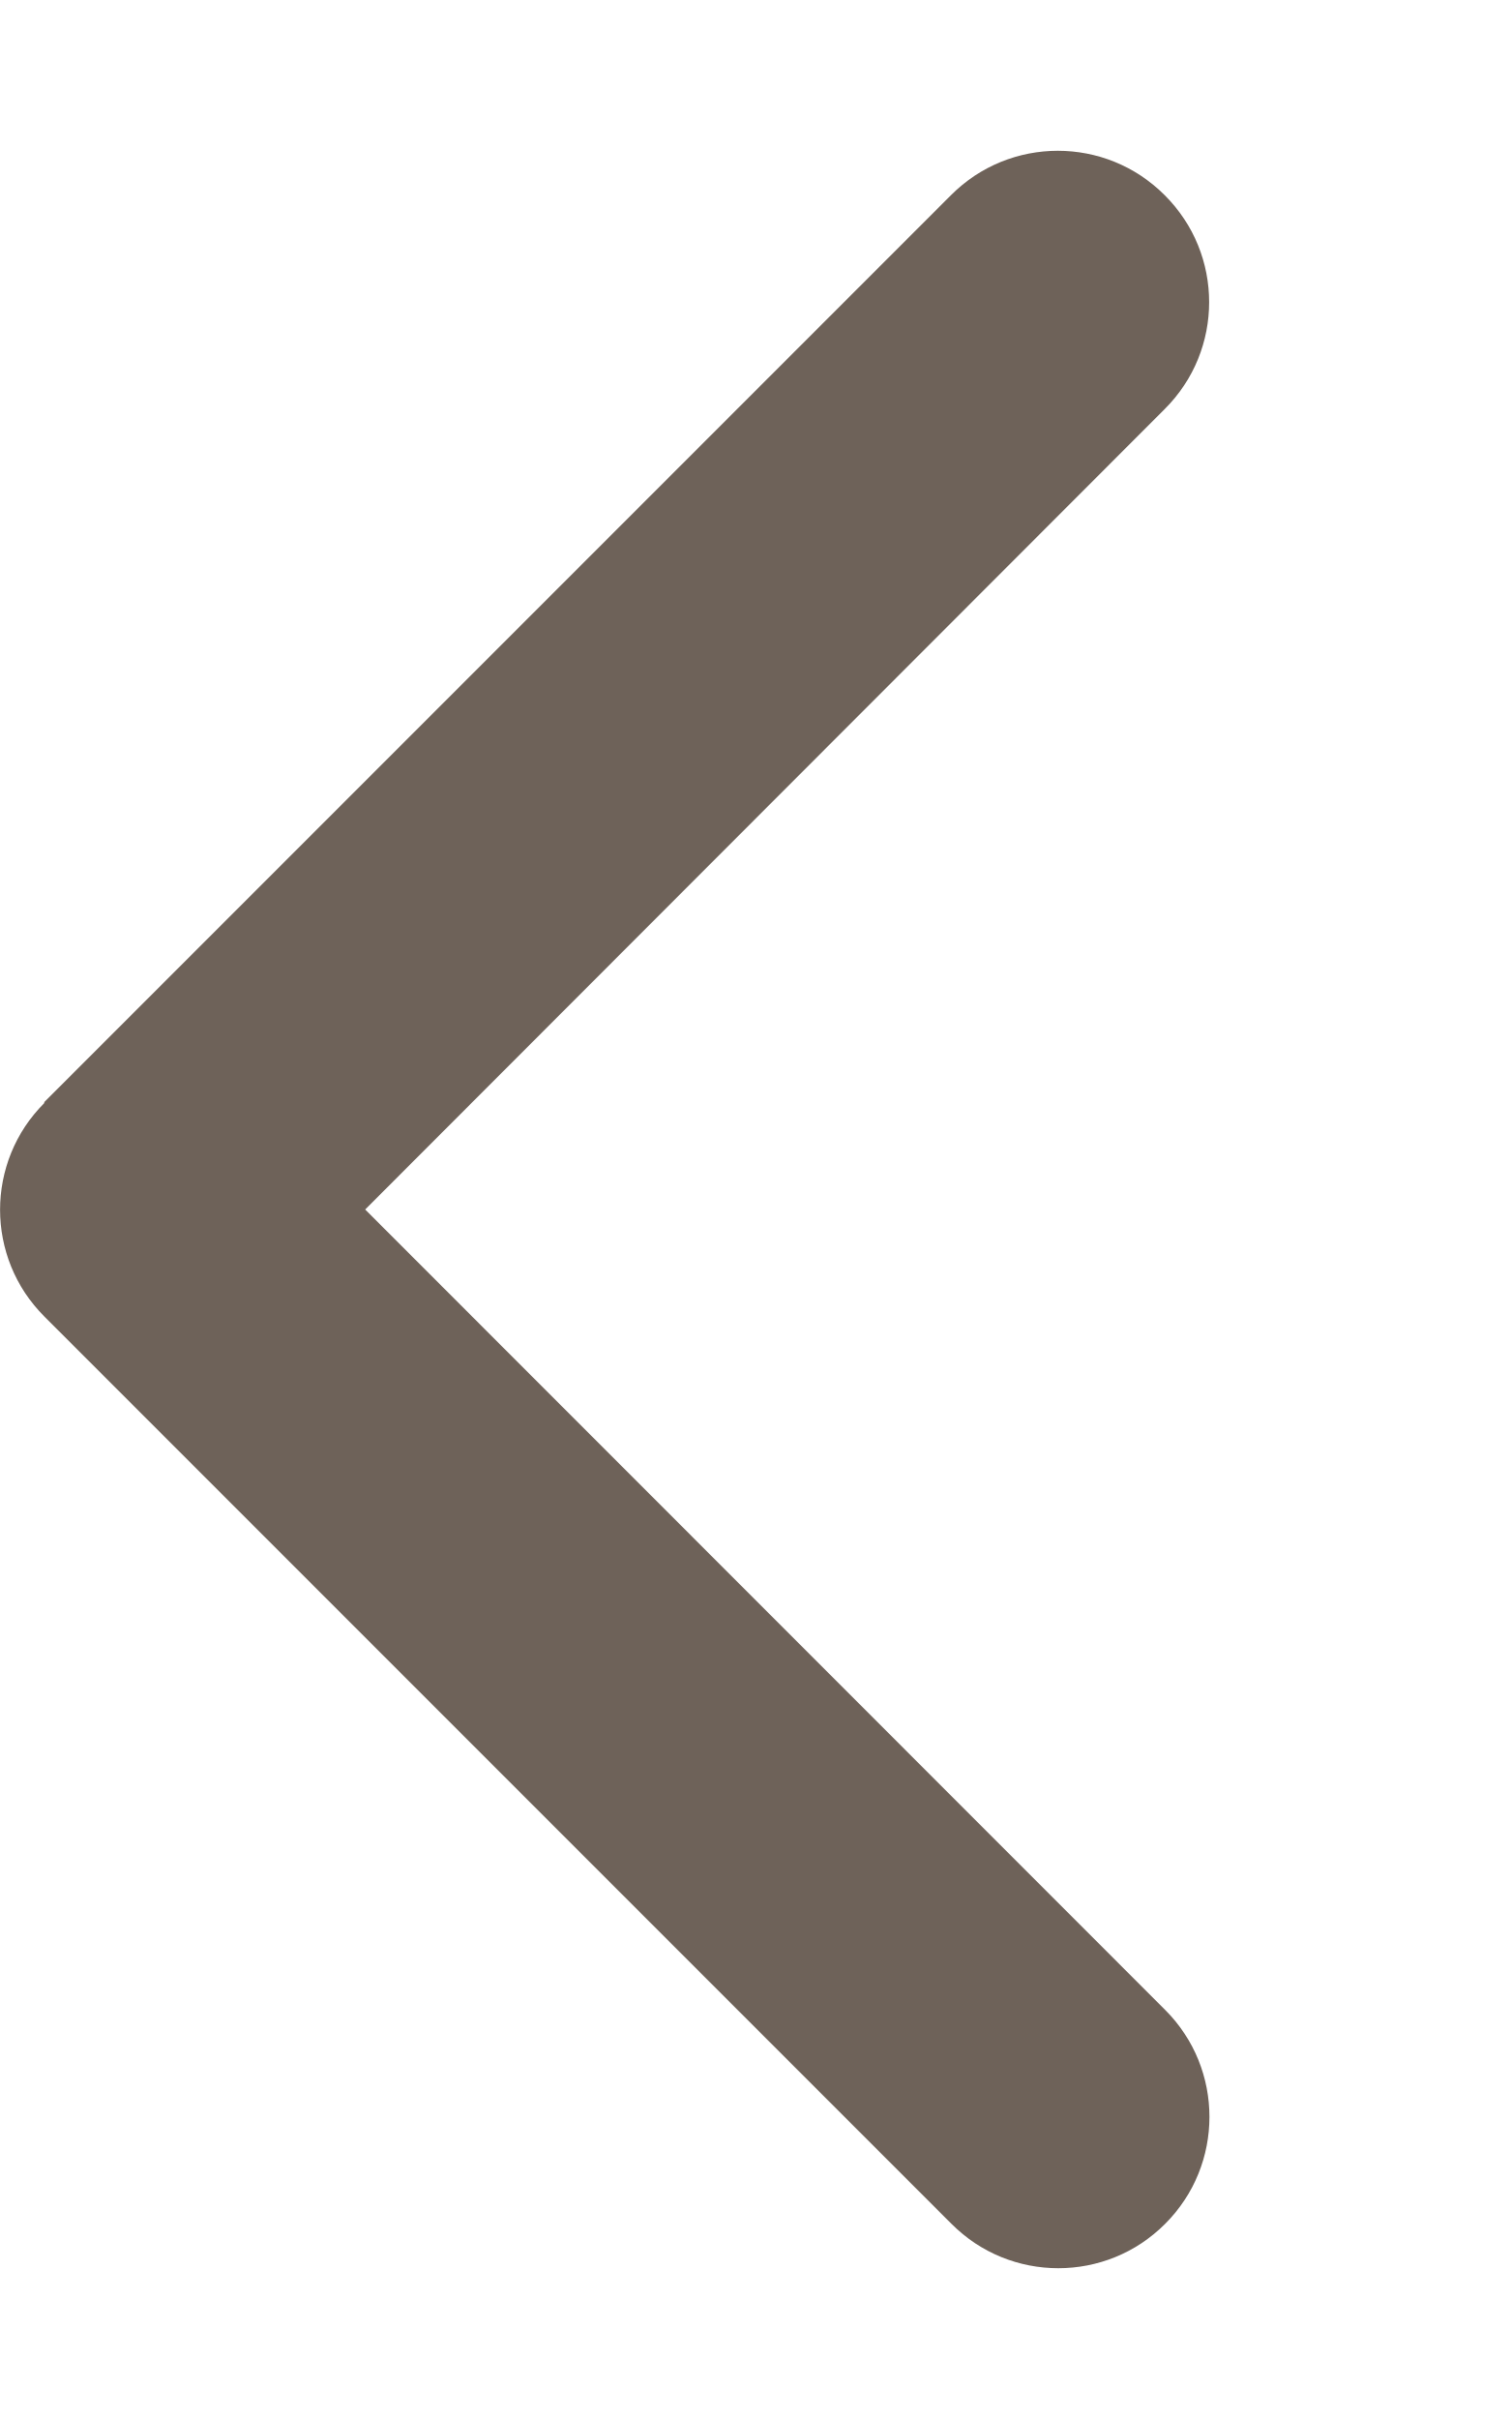
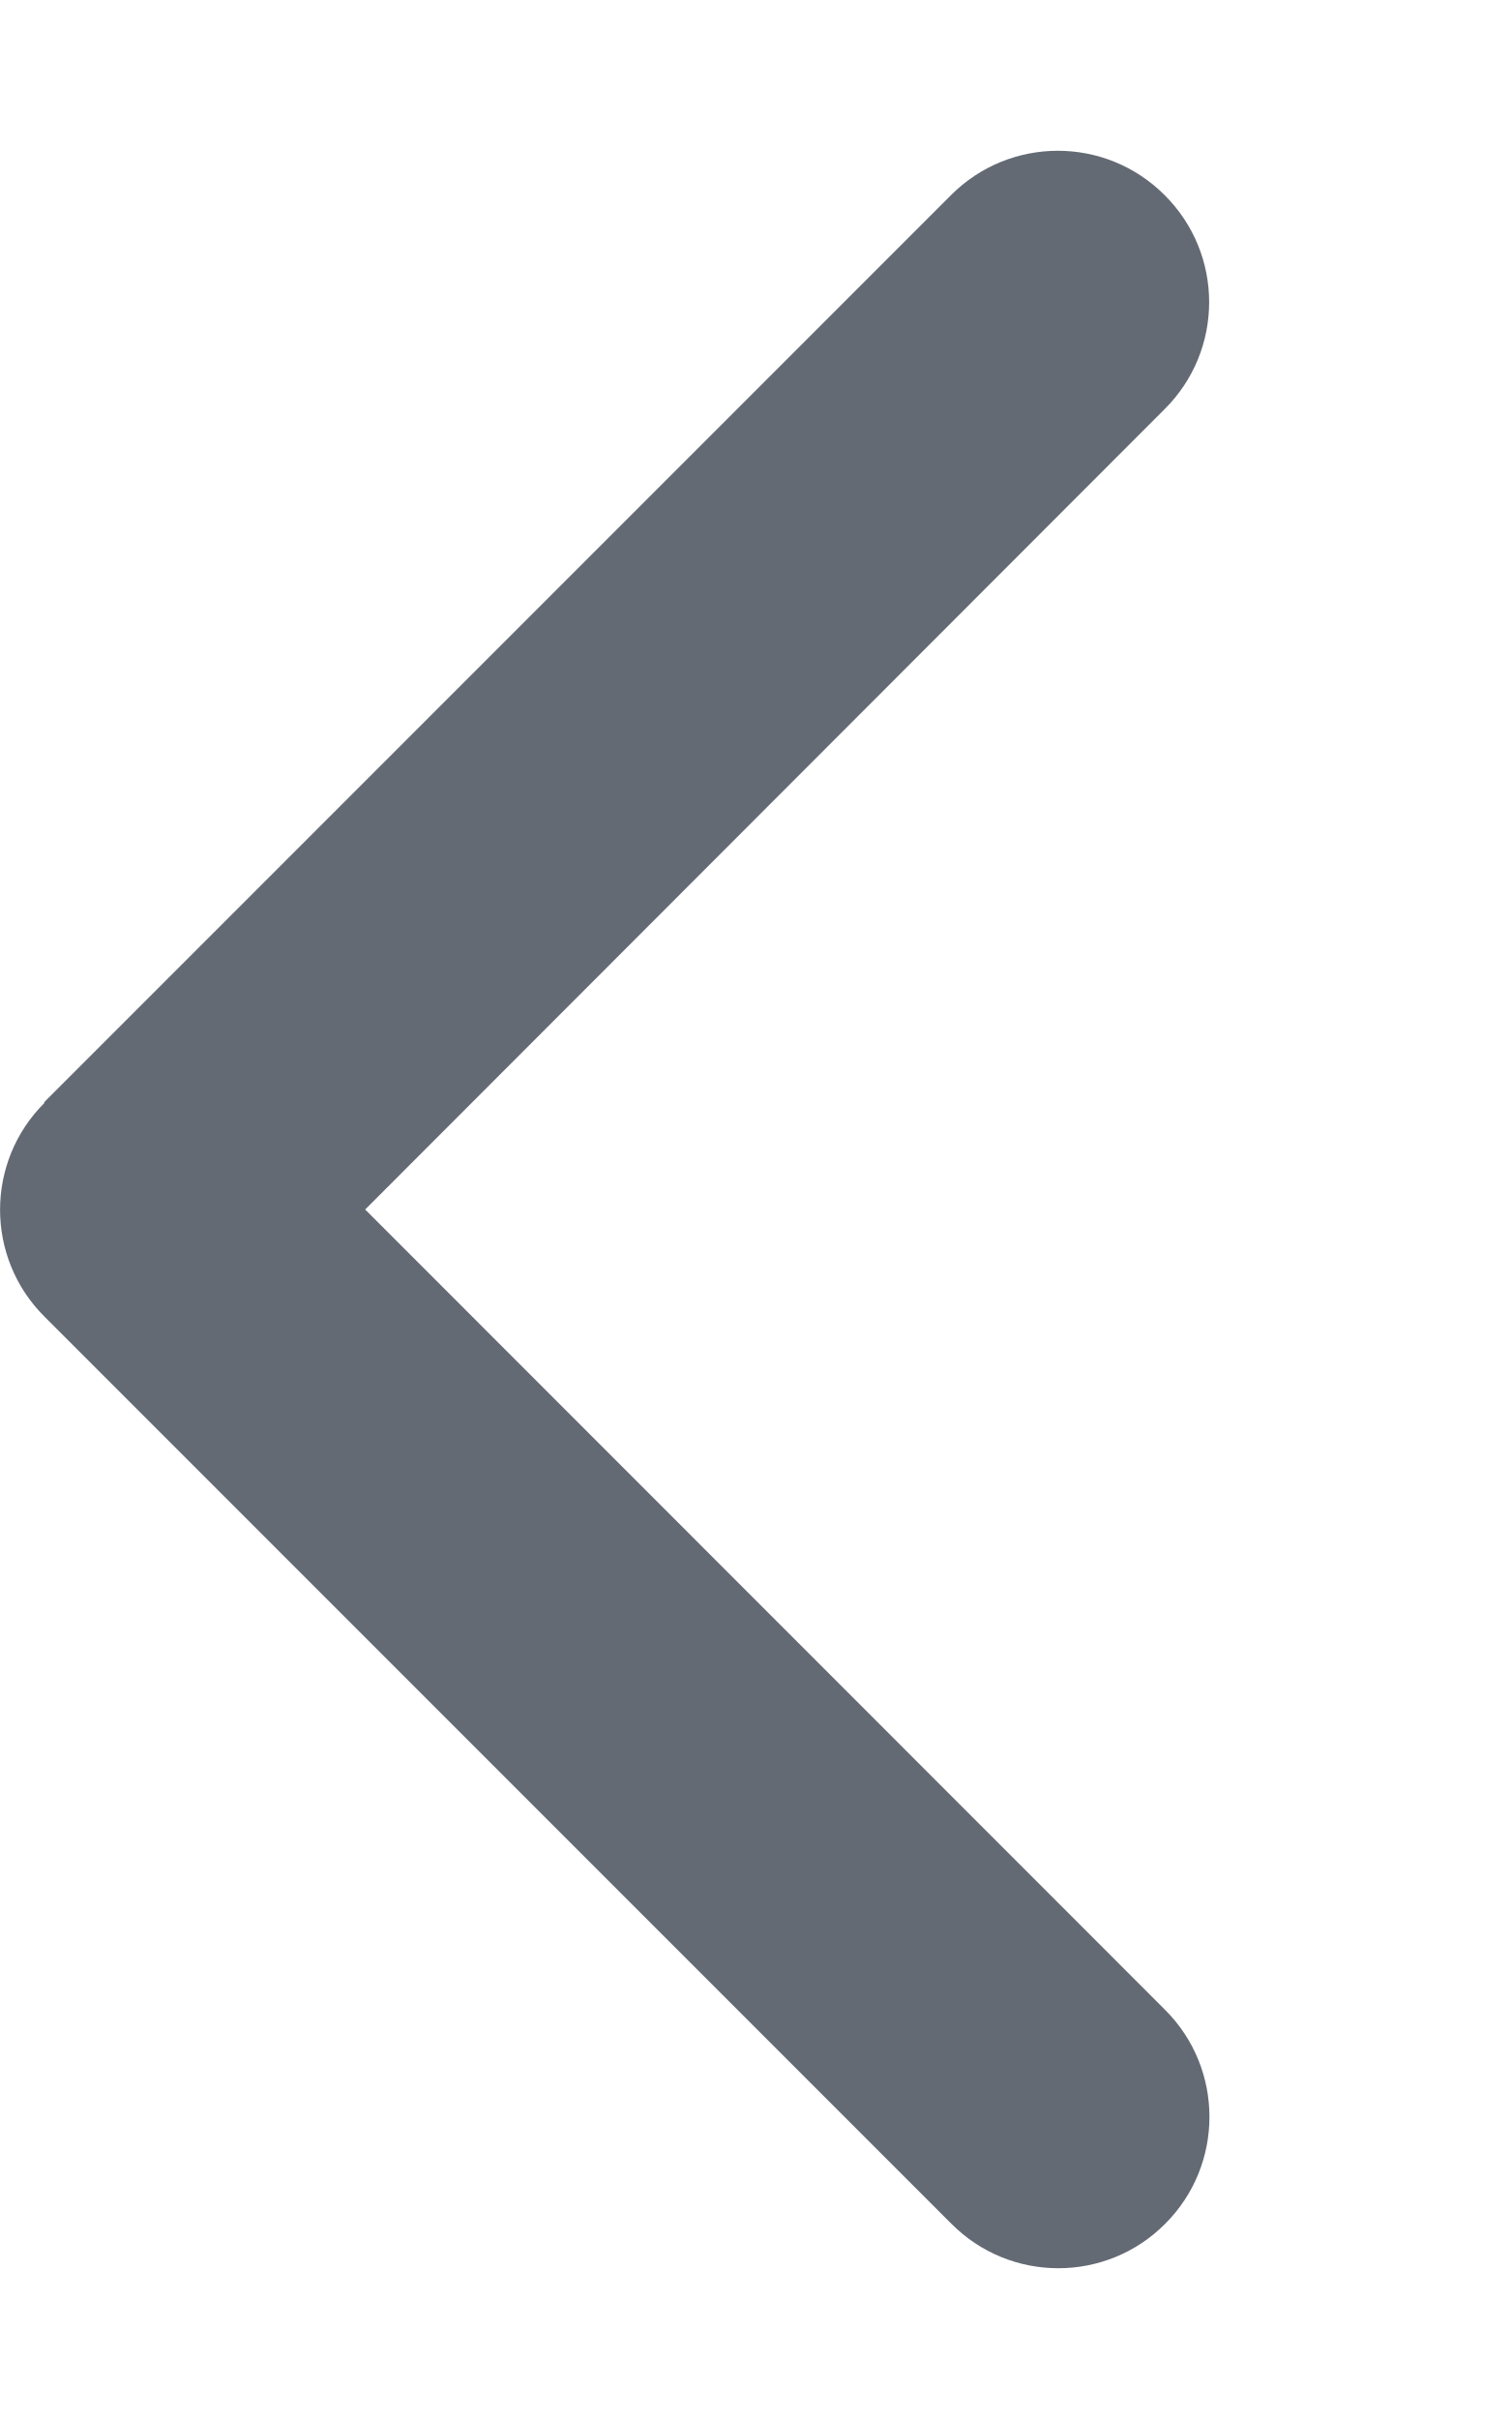
<svg xmlns="http://www.w3.org/2000/svg" preserveAspectRatio="none" overflow="visible" style="display: block;" width="6.25" height="10" viewBox="0 0 6.25 10" fill="none">
  <g id="Img">
-     <path id="Vector" d="M0.184 4.559C-0.061 4.803 -0.061 5.199 0.184 5.443L3.934 9.193C4.178 9.438 4.574 9.438 4.818 9.193C5.062 8.949 5.062 8.553 4.818 8.309L1.51 5L4.816 1.691C5.061 1.447 5.061 1.051 4.816 0.807C4.572 0.562 4.176 0.562 3.932 0.807L0.182 4.557L0.184 4.559Z" fill="#6E6259" />
+     <path id="Vector" d="M0.184 4.559C-0.061 4.803 -0.061 5.199 0.184 5.443L3.934 9.193C4.178 9.438 4.574 9.438 4.818 9.193C5.062 8.949 5.062 8.553 4.818 8.309L1.51 5L4.816 1.691C5.061 1.447 5.061 1.051 4.816 0.807C4.572 0.562 4.176 0.562 3.932 0.807L0.182 4.557L0.184 4.559Z" fill="#646A74" />
  </g>
</svg>
